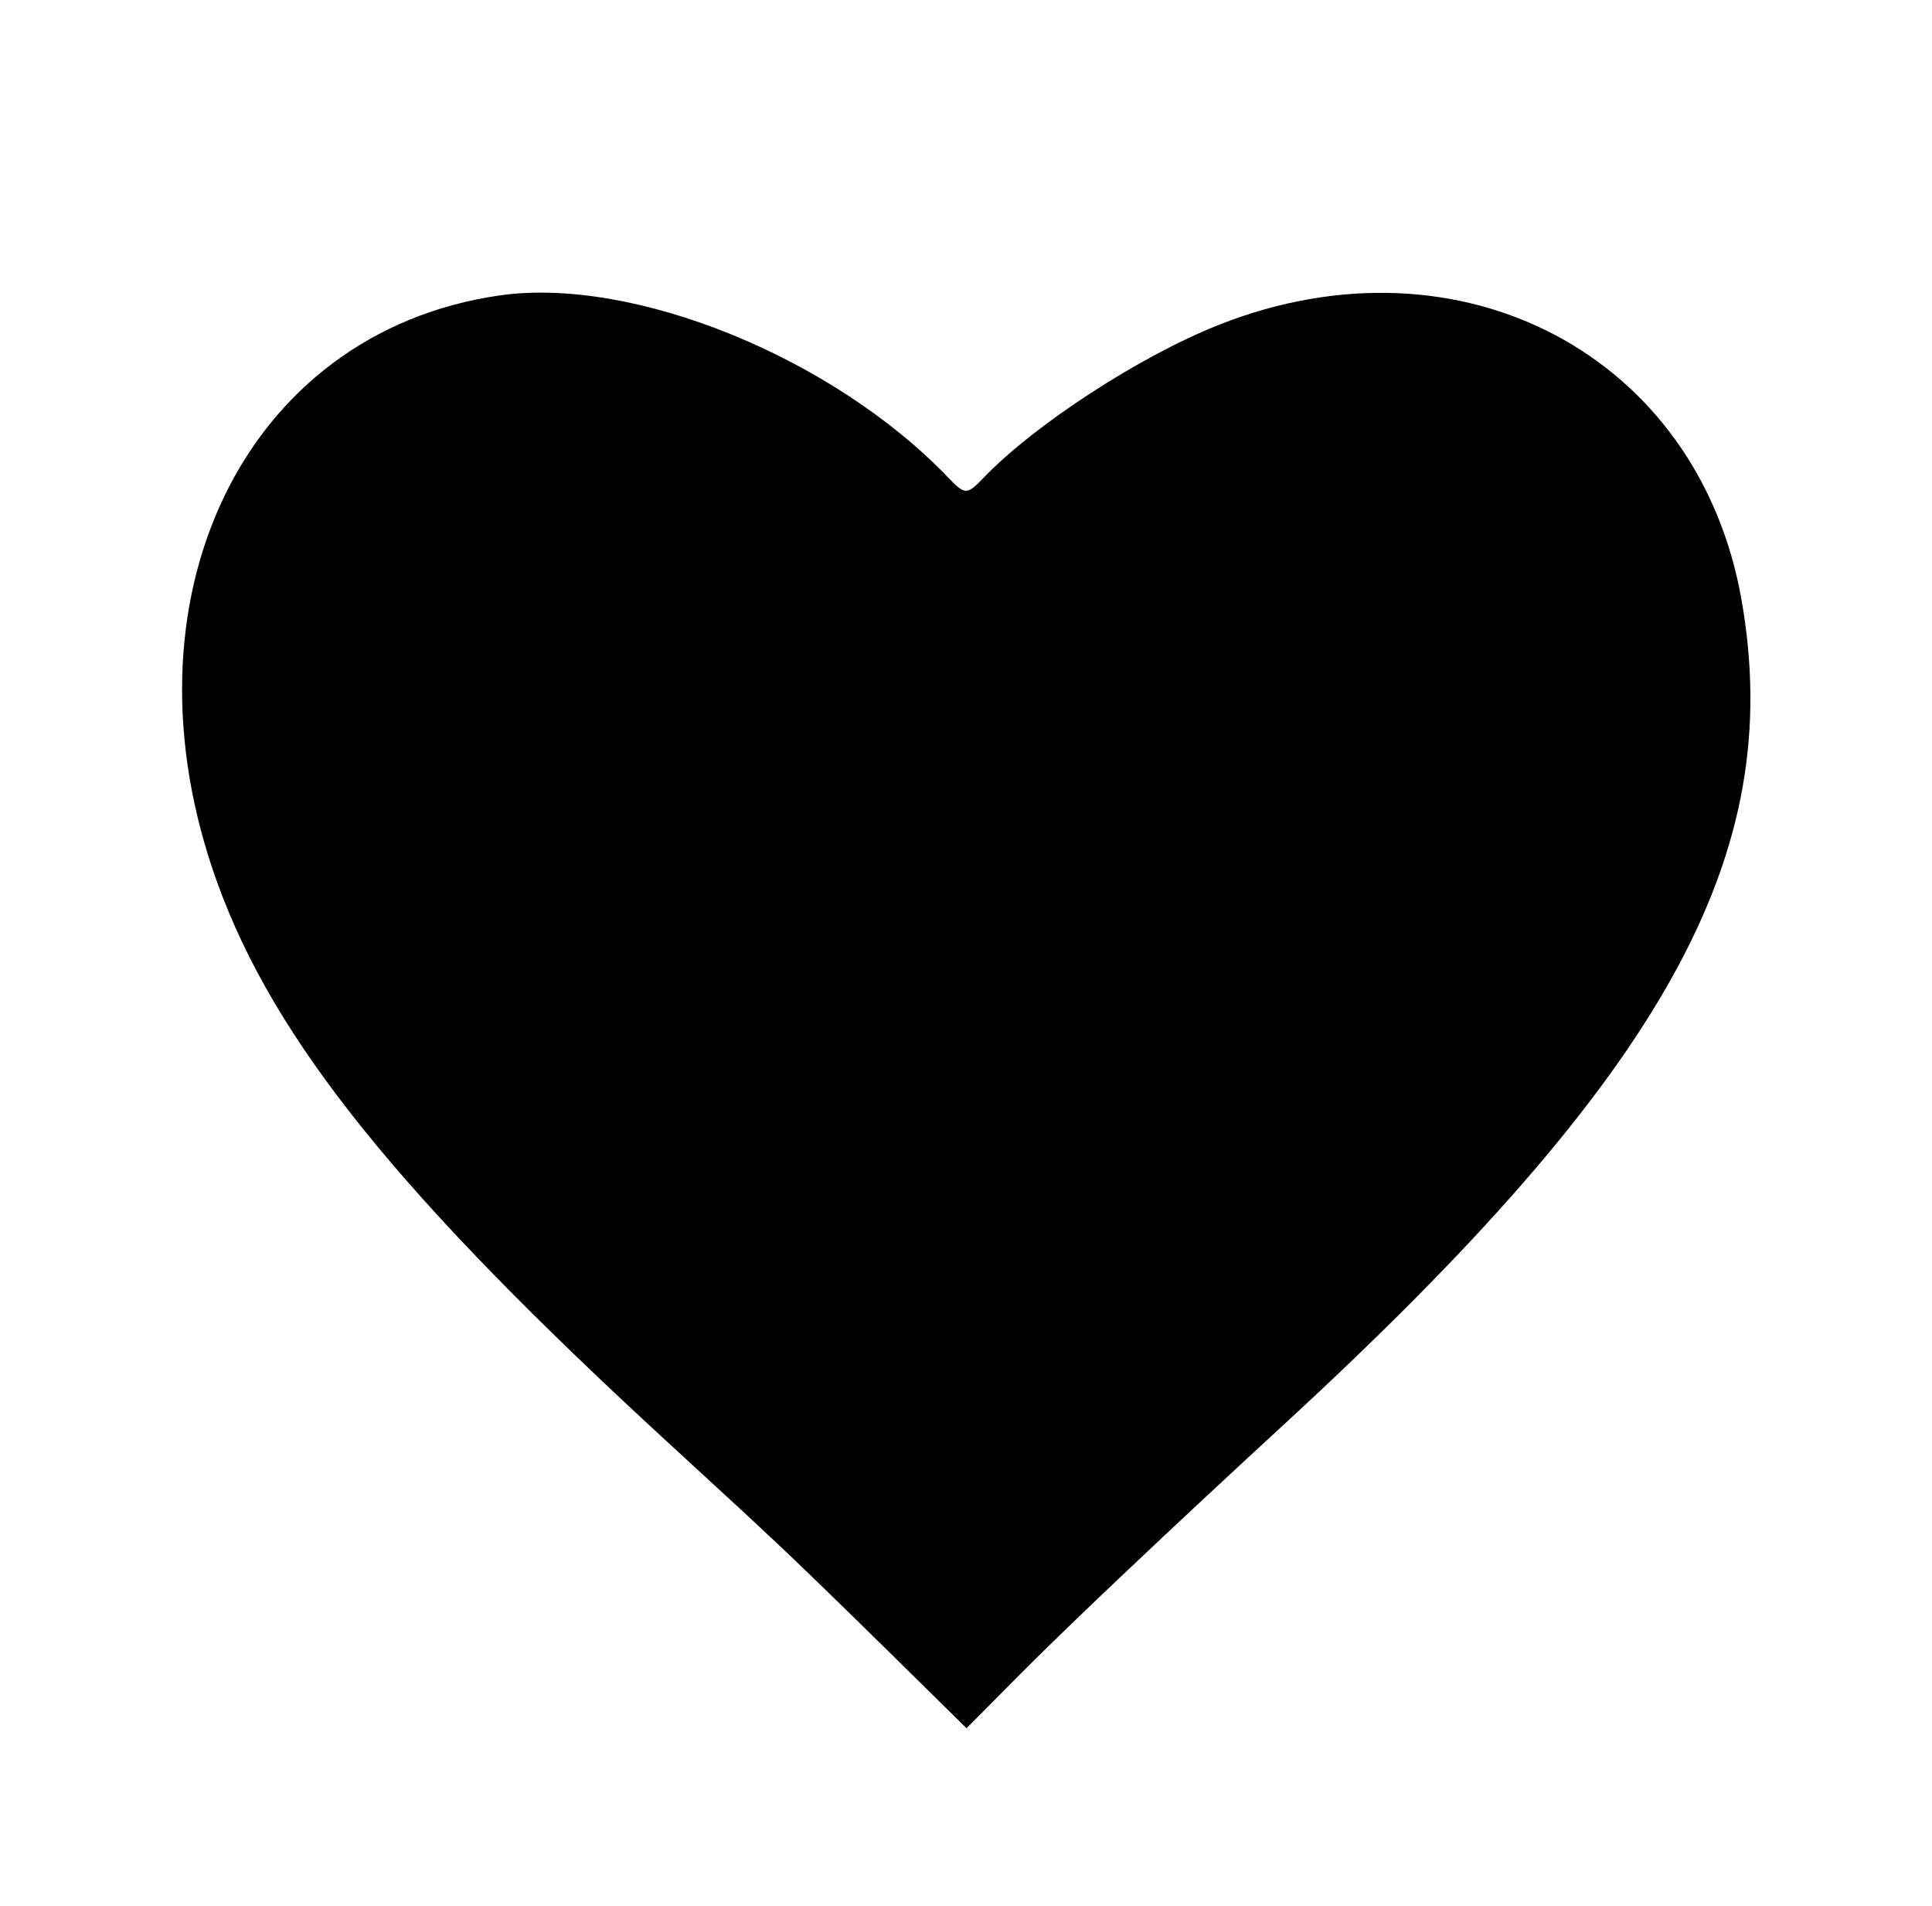
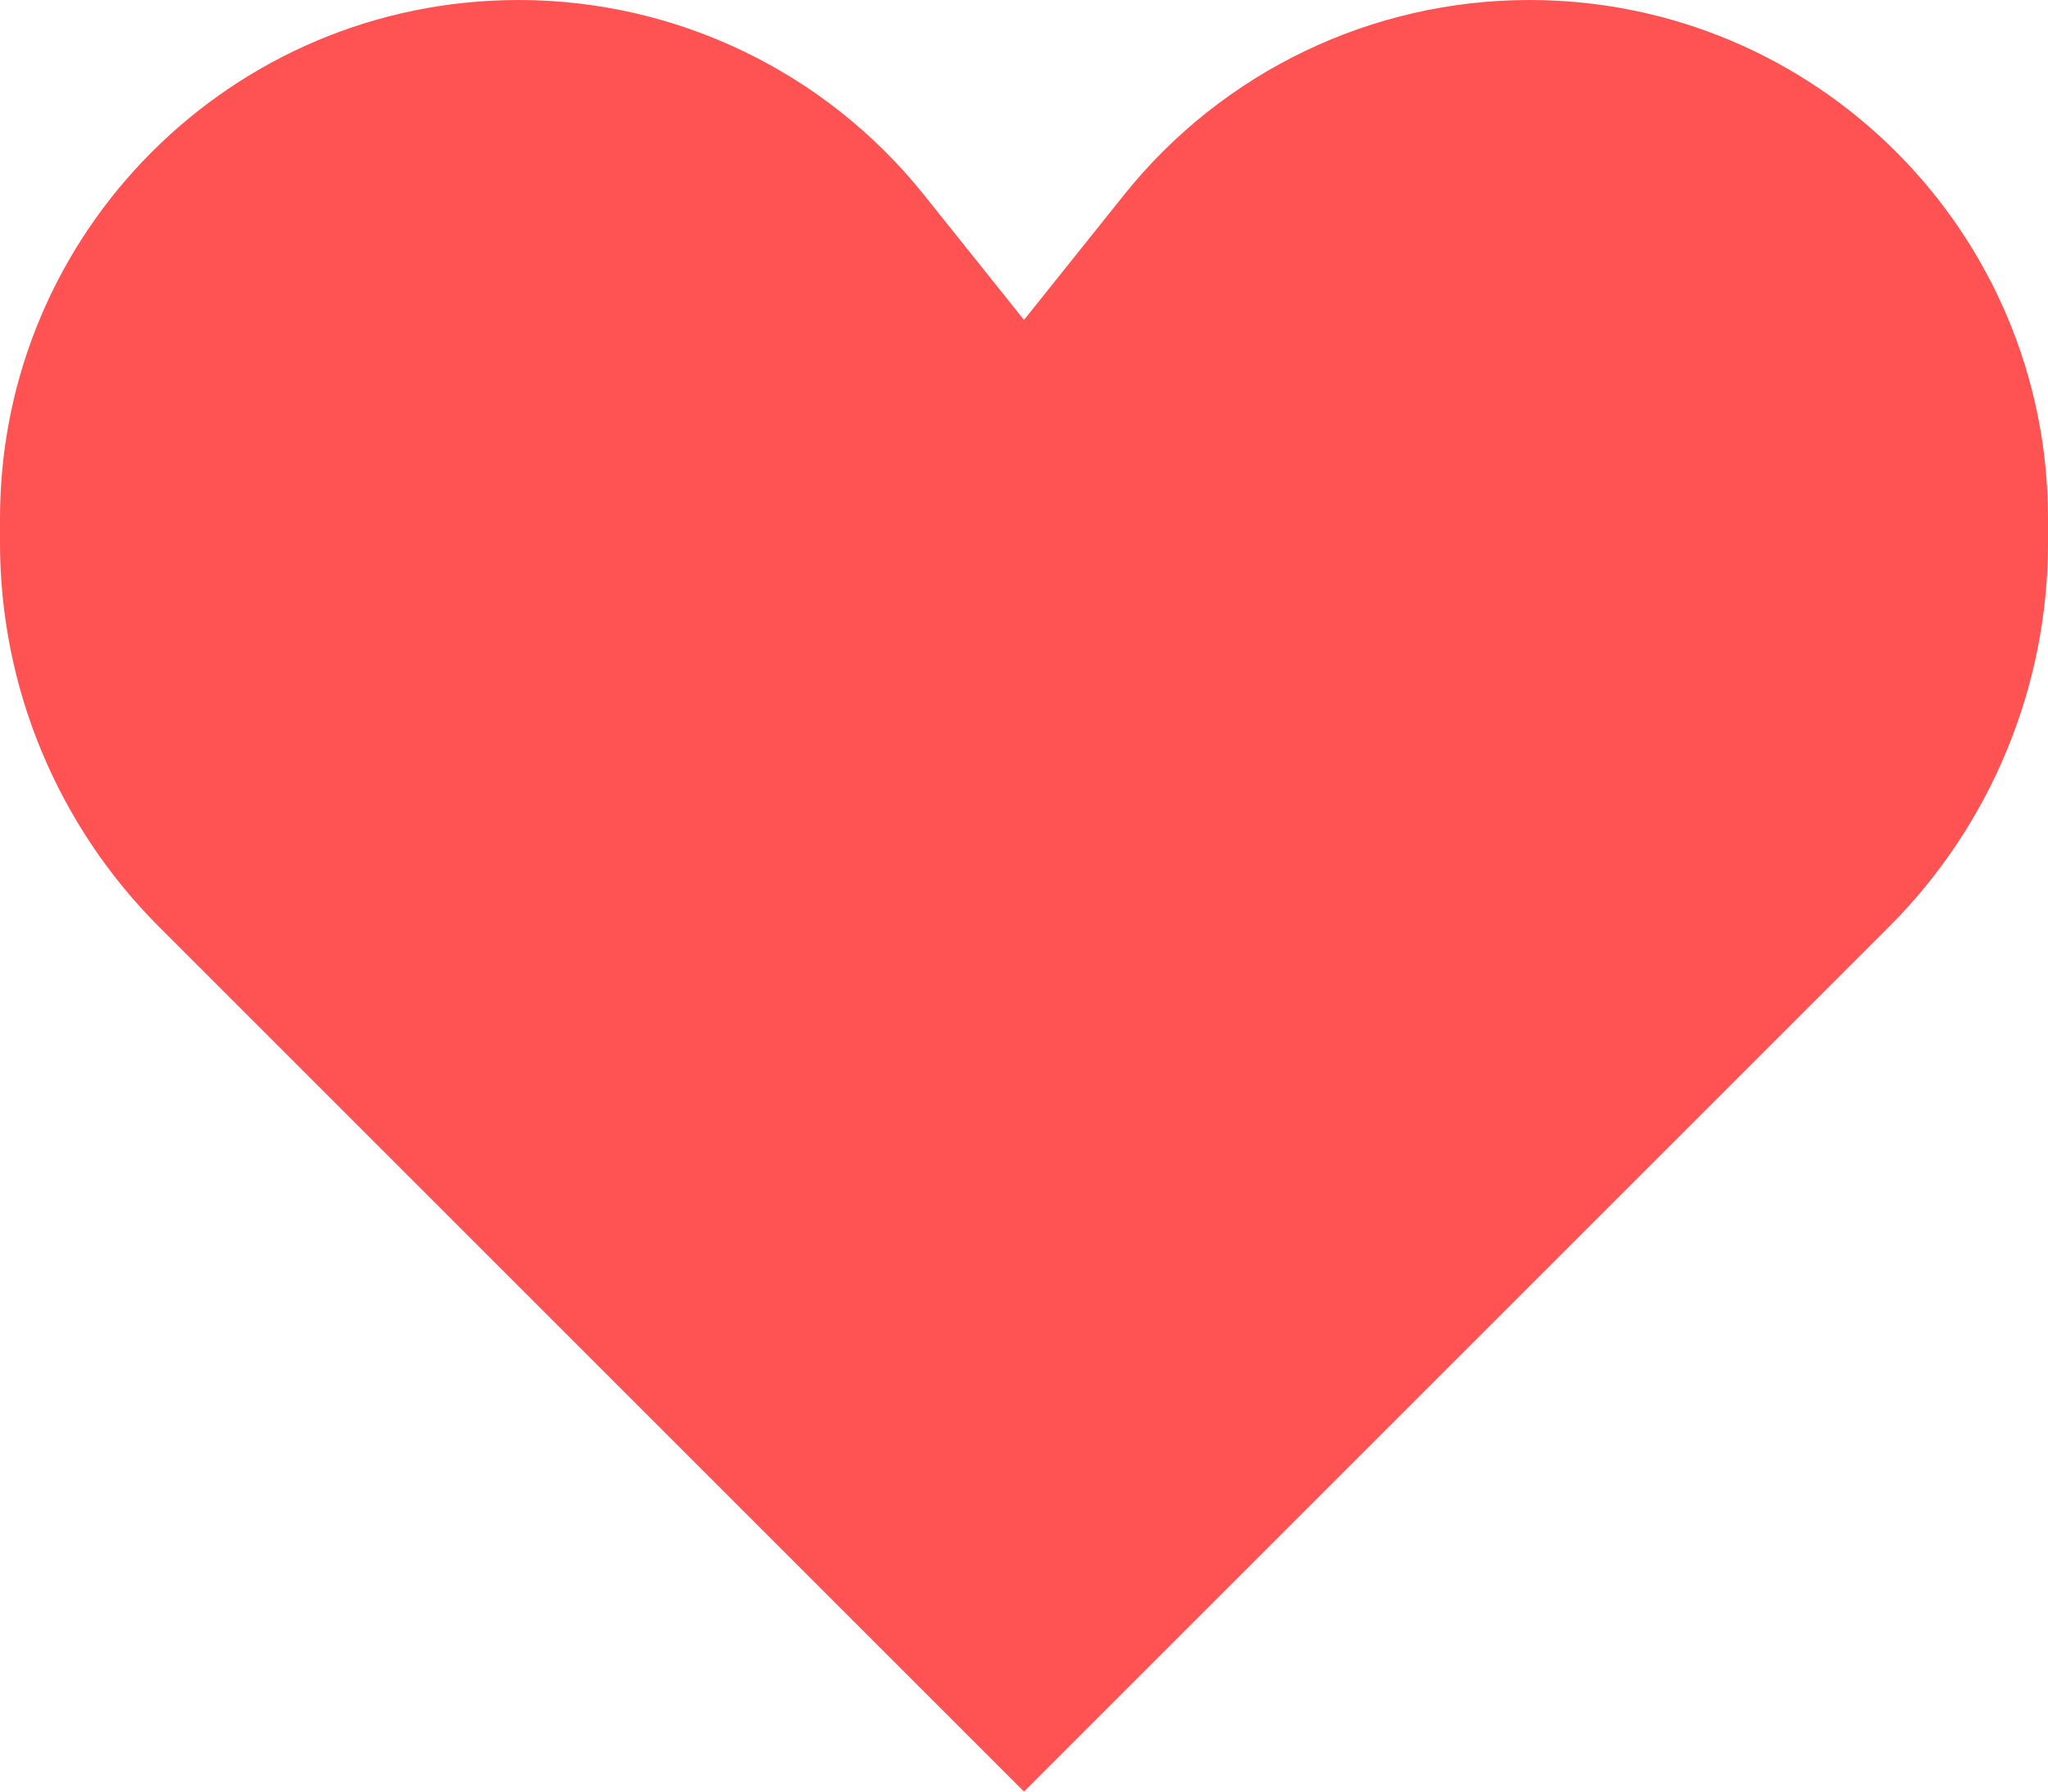
- <svg xmlns="http://www.w3.org/2000/svg" id="svg" width="400" height="394.433" viewBox="0, 0, 400,394.433">
-   <g id="svgg">
-     <path id="path0" d="M103.380 61.166 C 50.410 68.821,23.812 124.196,44.990 182.729 C 56.834 215.463,82.805 247.675,138.767 299.041 C 147.078 306.669,154.059 313.092,154.282 313.314 C 154.505 313.536,157.547 316.380,161.041 319.635 C 164.536 322.889,174.757 332.799,183.754 341.657 L 200.112 357.762 211.189 346.599 C 221.342 336.368,241.809 316.996,266.004 294.716 C 344.795 222.160,369.798 177.118,360.590 124.318 C 351.737 73.546,302.429 47.510,252.440 67.211 C 236.110 73.647,214.167 87.902,203.621 98.925 C 200.225 102.475,199.775 102.475,196.379 98.925 C 172.521 73.987,131.084 57.163,103.380 61.166 " stroke="none" fill="#000000" fill-rule="evenodd" />
-   </g>
+ <svg xmlns="http://www.w3.org/2000/svg" fill="none" viewBox="0 1 16 14">
+   <path d="M1.243 8.243L8 15L14.757 8.243C15.553 7.447 16 6.368 16 5.243V5.052C16 2.814 14.186 1 11.948 1C10.717 1 9.552 1.56 8.783 2.521L8 3.5L7.217 2.521C6.448 1.56 5.283 1 4.052 1C1.814 1 0 2.814 0 5.052V5.243C0 6.368 0.447 7.447 1.243 8.243Z" preserveAspectRatio="none" fill="#FF5252" />
</svg>
